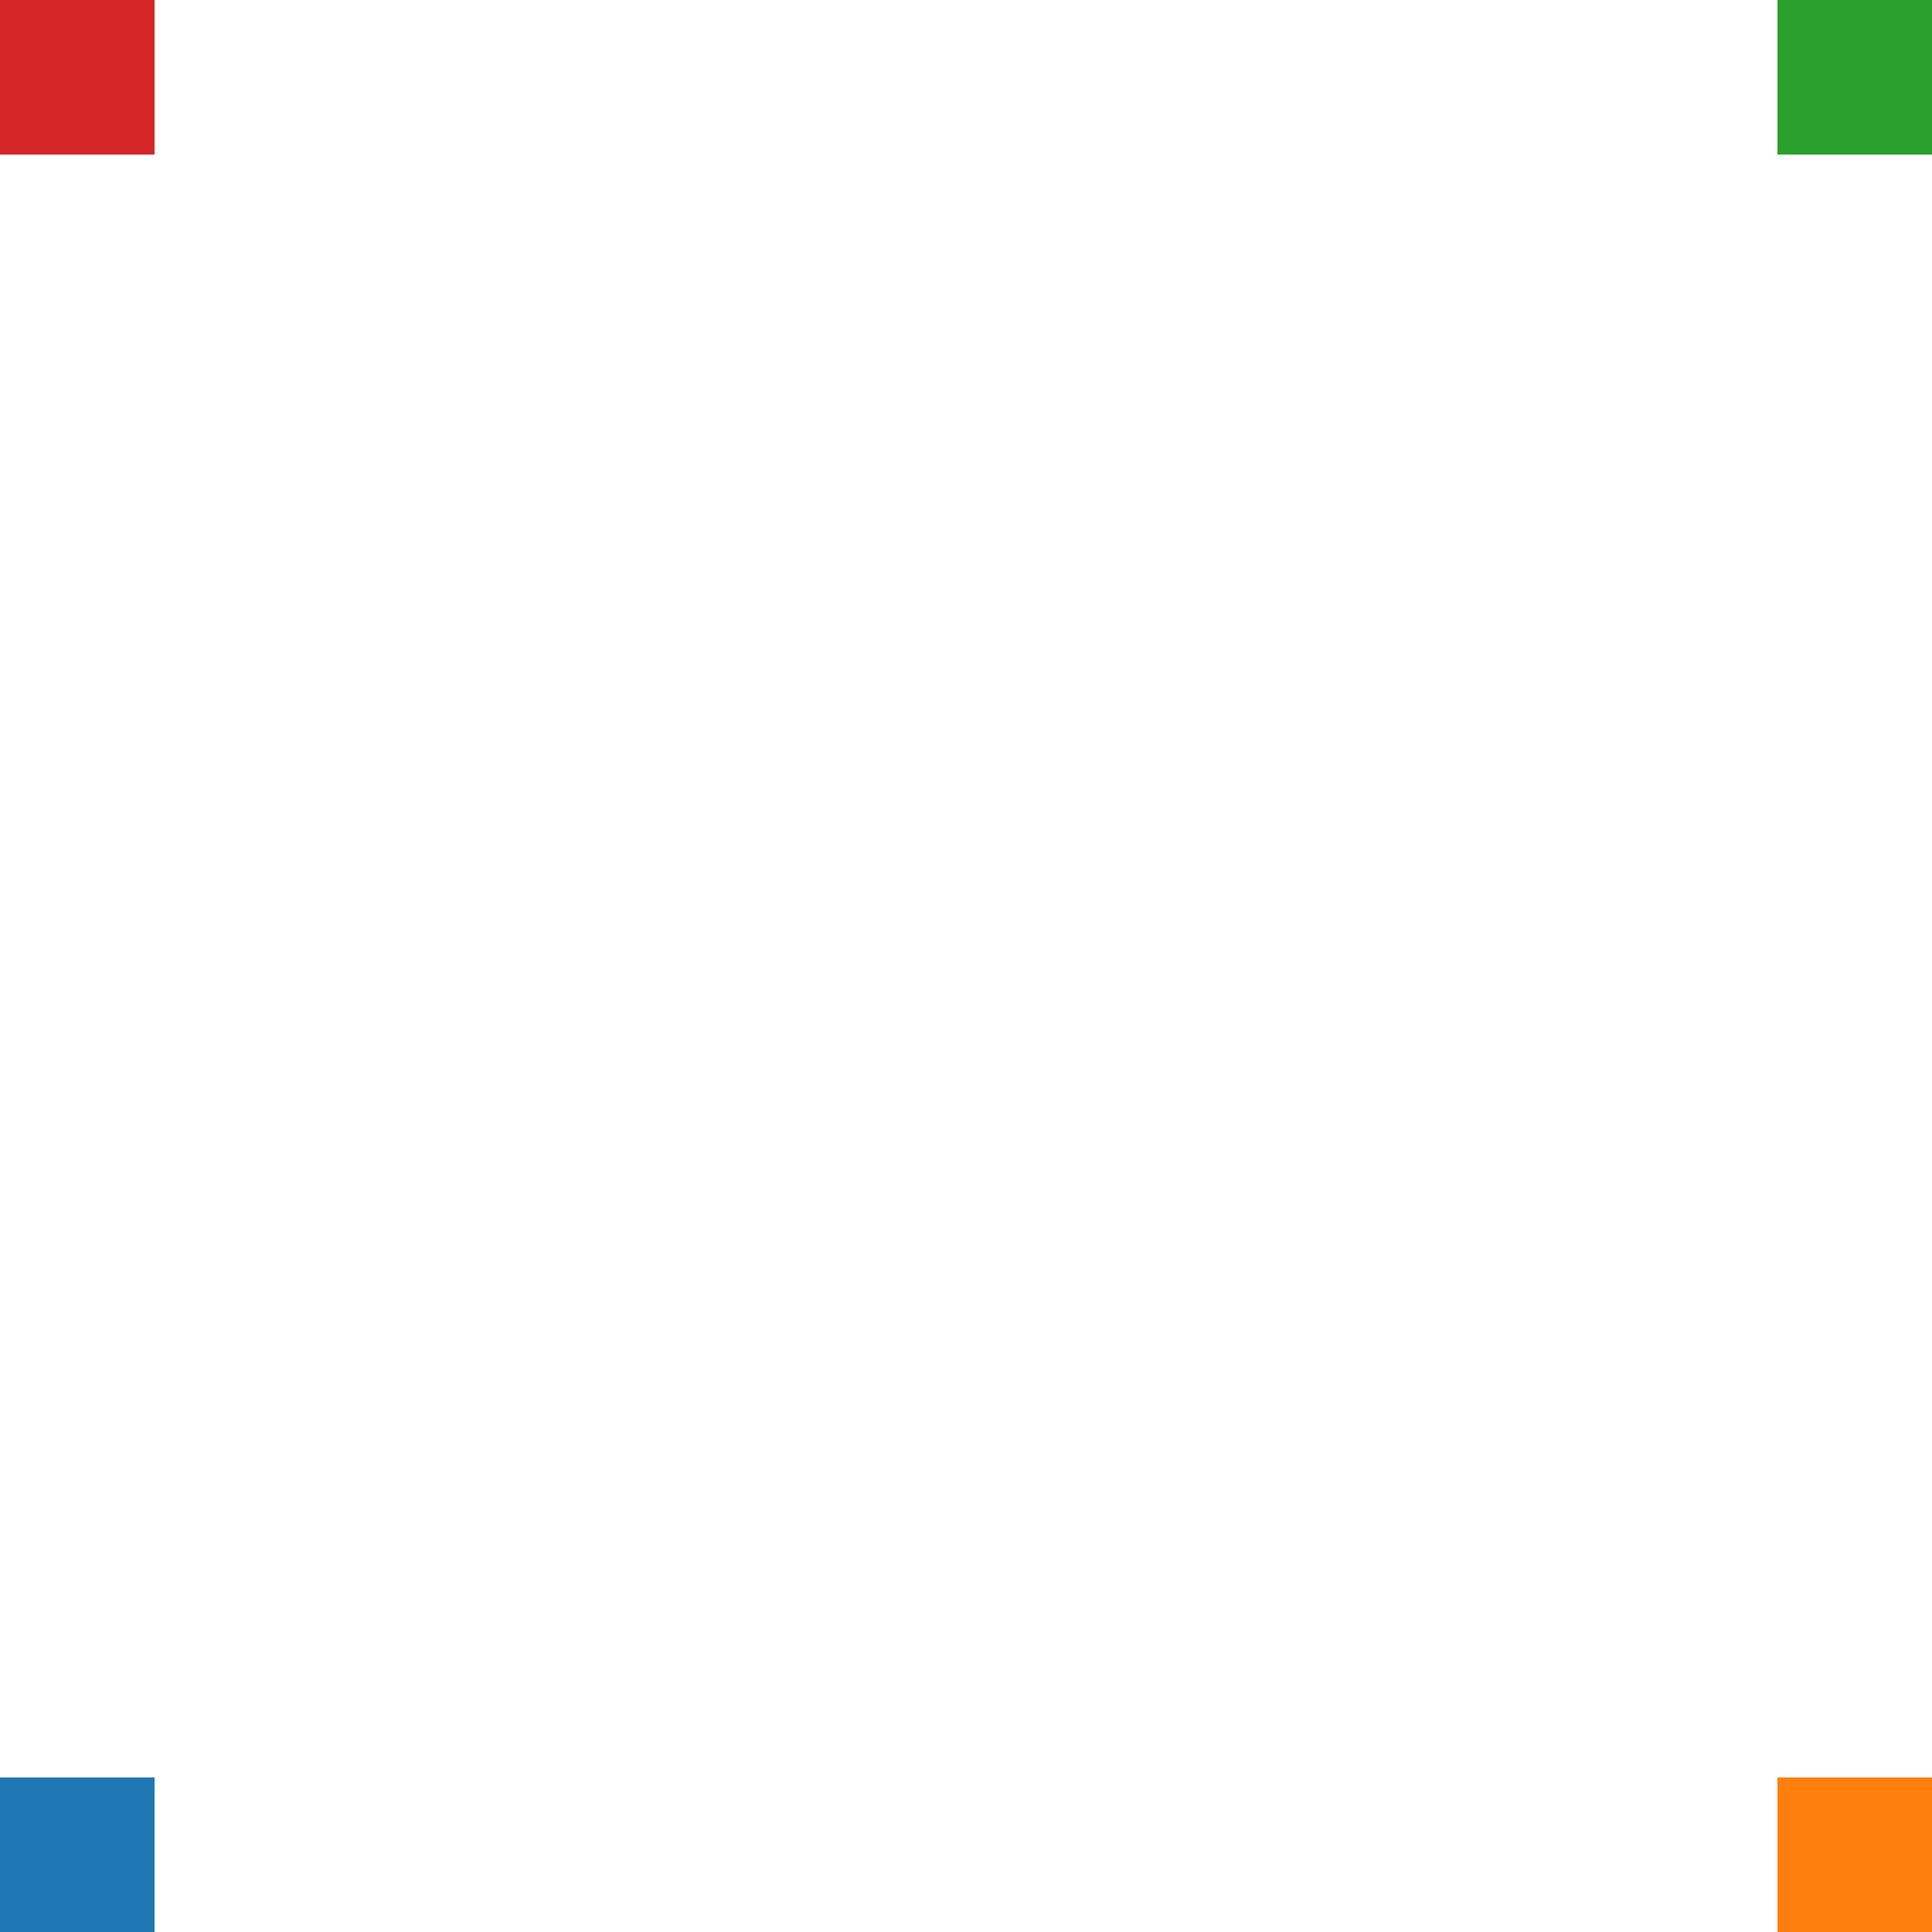
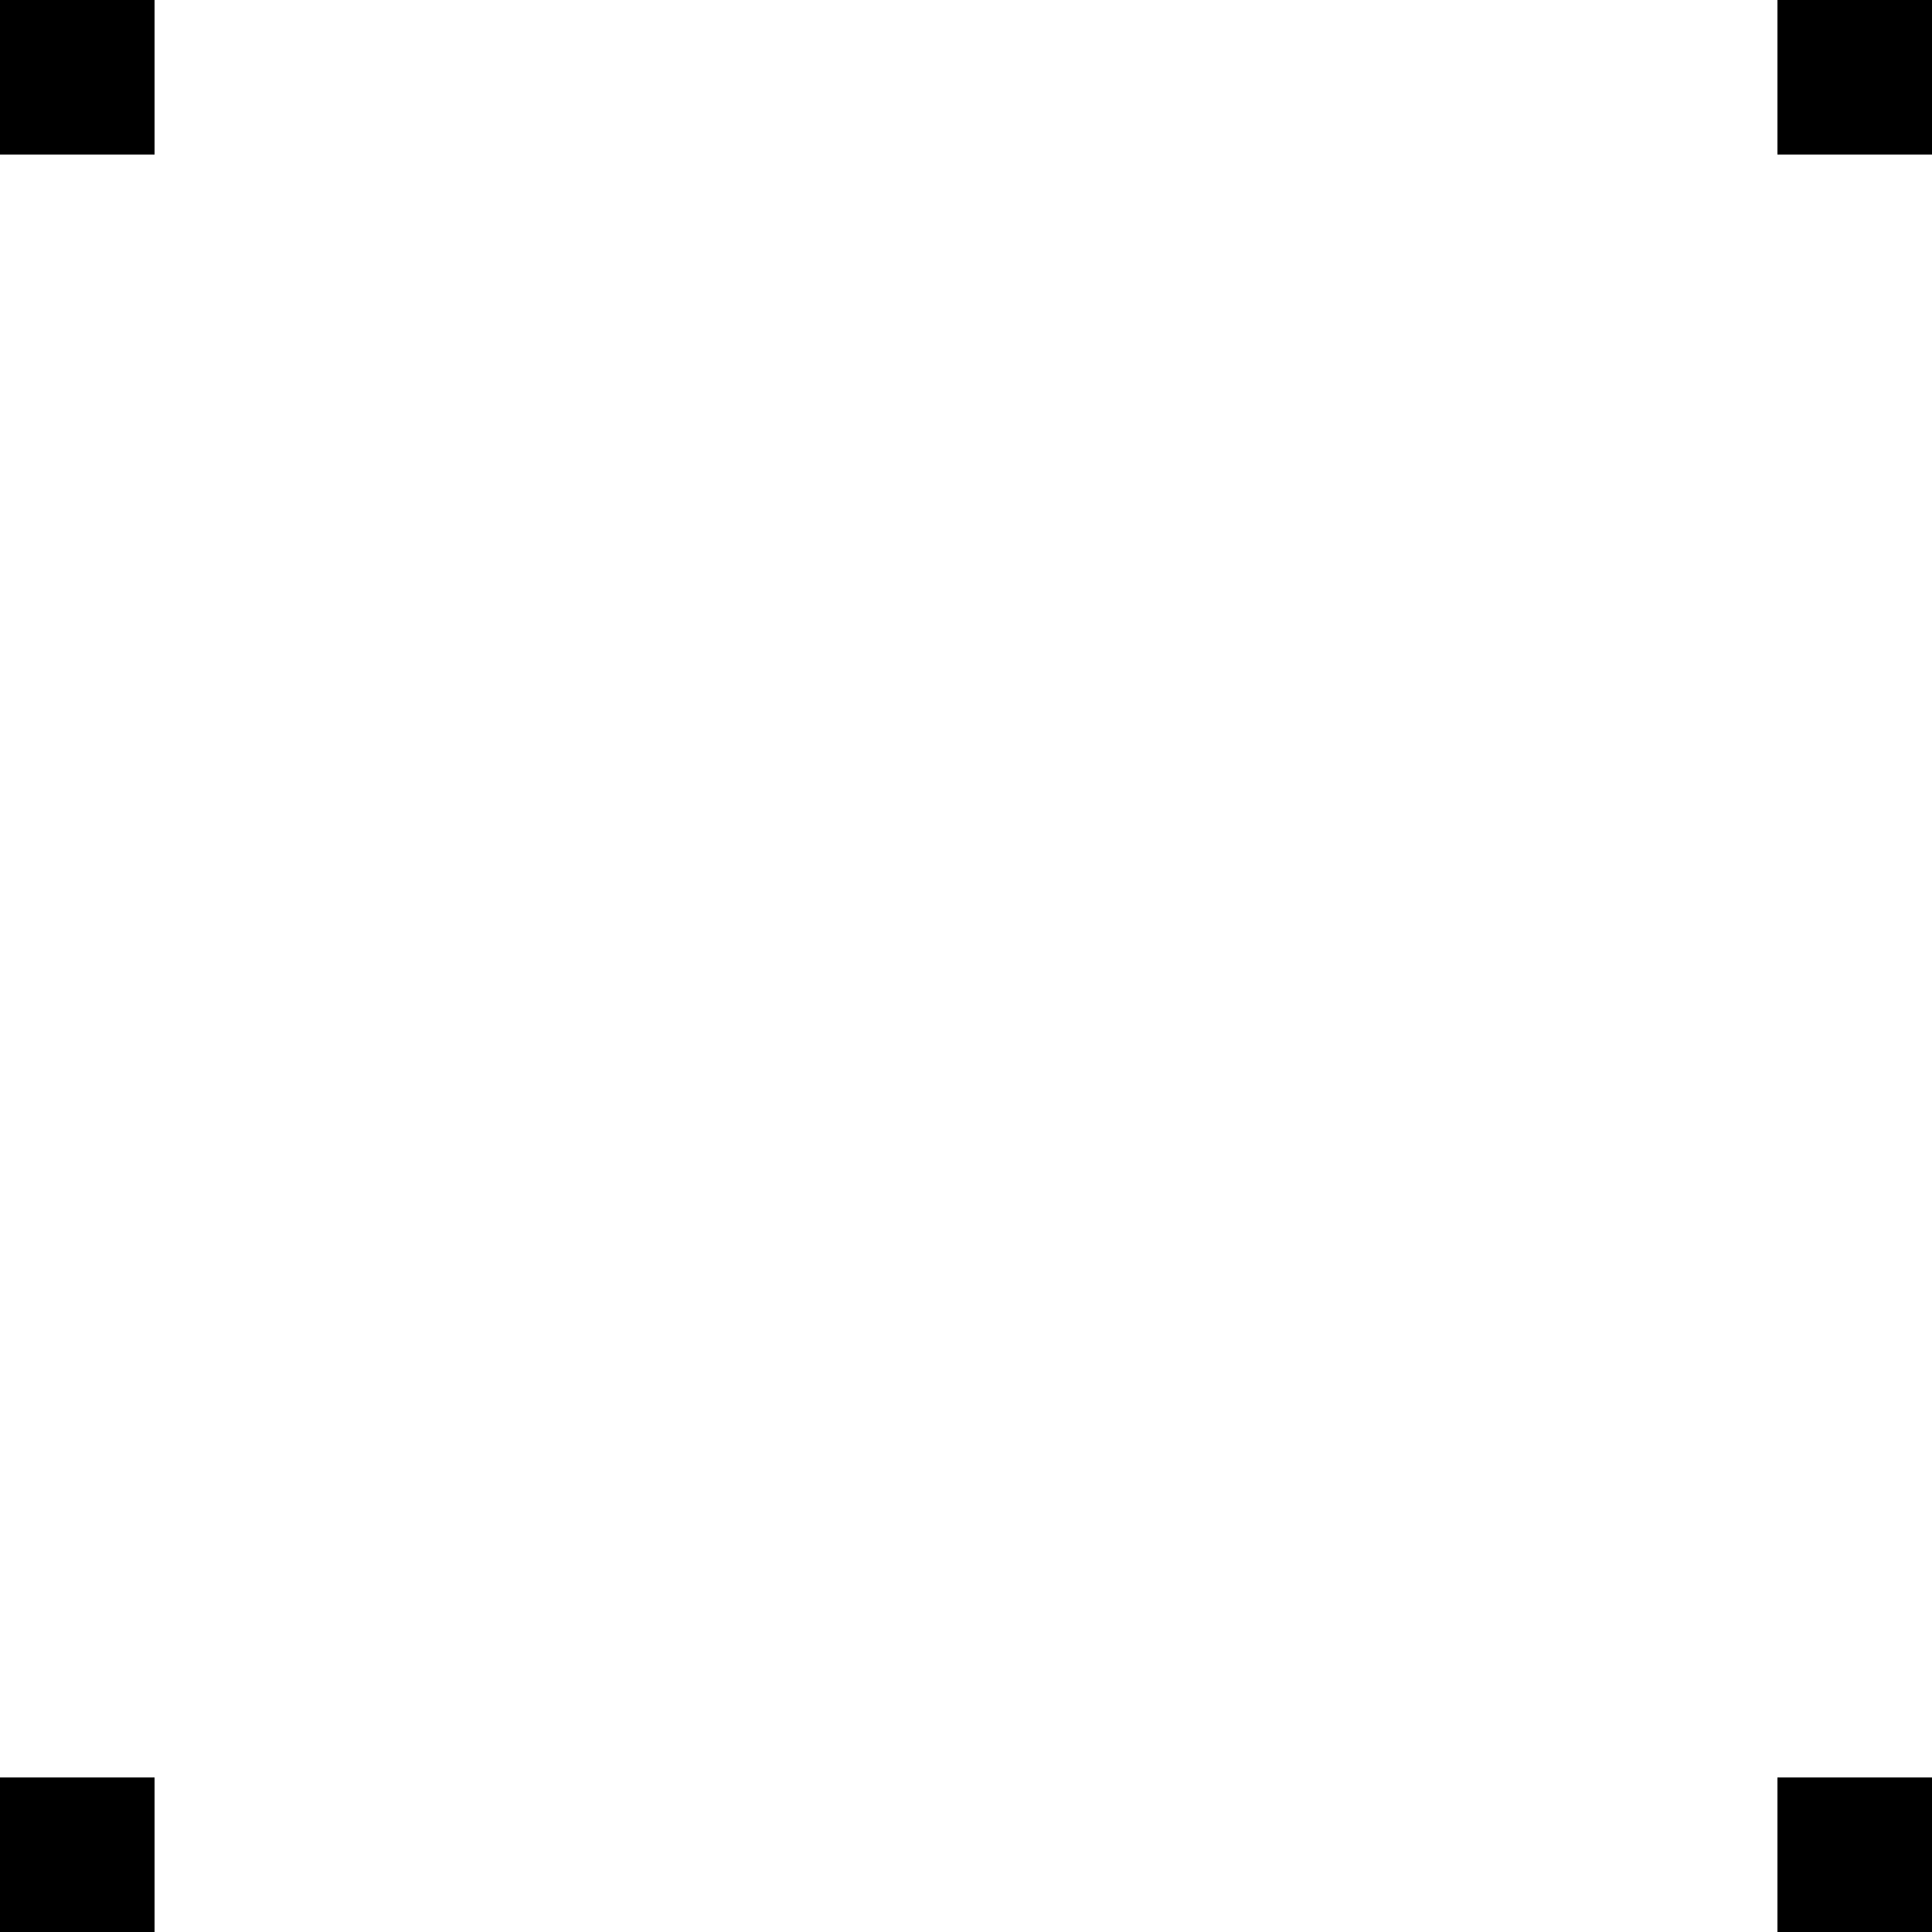
<svg xmlns="http://www.w3.org/2000/svg" height="100" width="100">
  <g>
    <defs>
      <clipPath id="labels_clip_path">
        <rect height="100" width="100" x="0" y="0" />
      </clipPath>
    </defs>
    <g height="100" width="100">
      <g clip-path="url(#labels_clip_path)" transform="translate(0,0)">
        <text dominant-baseline="middle" fill="rgb(0, 0, 0)" font-family="Helvetica" font-size="10" font-style="normal" font-weight="normal" opacity="1" text-anchor="middle" transform="rotate(0 0 100)" x="0" y="100">
A
</text>
        <text dominant-baseline="middle" fill="rgb(0, 0, 0)" font-family="Helvetica" font-size="10" font-style="normal" font-weight="normal" opacity="1" text-anchor="middle" transform="rotate(0 100 100)" x="100" y="100">
B
</text>
        <text dominant-baseline="middle" fill="rgb(0, 0, 0)" font-family="Helvetica" font-size="10" font-style="normal" font-weight="normal" opacity="1" text-anchor="middle" transform="rotate(0 100 0)" x="100" y="0">
C
</text>
        <text dominant-baseline="middle" fill="rgb(0, 0, 0)" font-family="Helvetica" font-size="10" font-style="normal" font-weight="normal" opacity="1" text-anchor="middle" transform="rotate(0 0 0)" x="0" y="0">
D
</text>
      </g>
      <g clip-path="url(#labels_clip_path)" transform="translate(0,0)">
-         <rect fill="rgb(31, 119, 180)" height="16" opacity="1" width="16" x="-8" y="92" />
-         <rect fill="rgb(255, 127, 14)" height="16" opacity="1" width="16" x="92" y="92" />
-         <rect fill="rgb(44, 160, 44)" height="16" opacity="1" width="16" x="92" y="-8" />
-         <rect fill="rgb(214, 39, 40)" height="16" opacity="1" width="16" x="-8" y="-8" />
+         <rect fill="rgb(0, 0, 0)" height="16" opacity="1" width="16" x="-8" y="92" />
+         <rect fill="rgb(0, 0, 0)" height="16" opacity="1" width="16" x="92" y="92" />
+         <rect fill="rgb(0, 0, 0)" height="16" opacity="1" width="16" x="92" y="-8" />
+         <rect fill="rgb(0, 0, 0)" height="16" opacity="1" width="16" x="-8" y="-8" />
      </g>
    </g>
  </g>
</svg>
